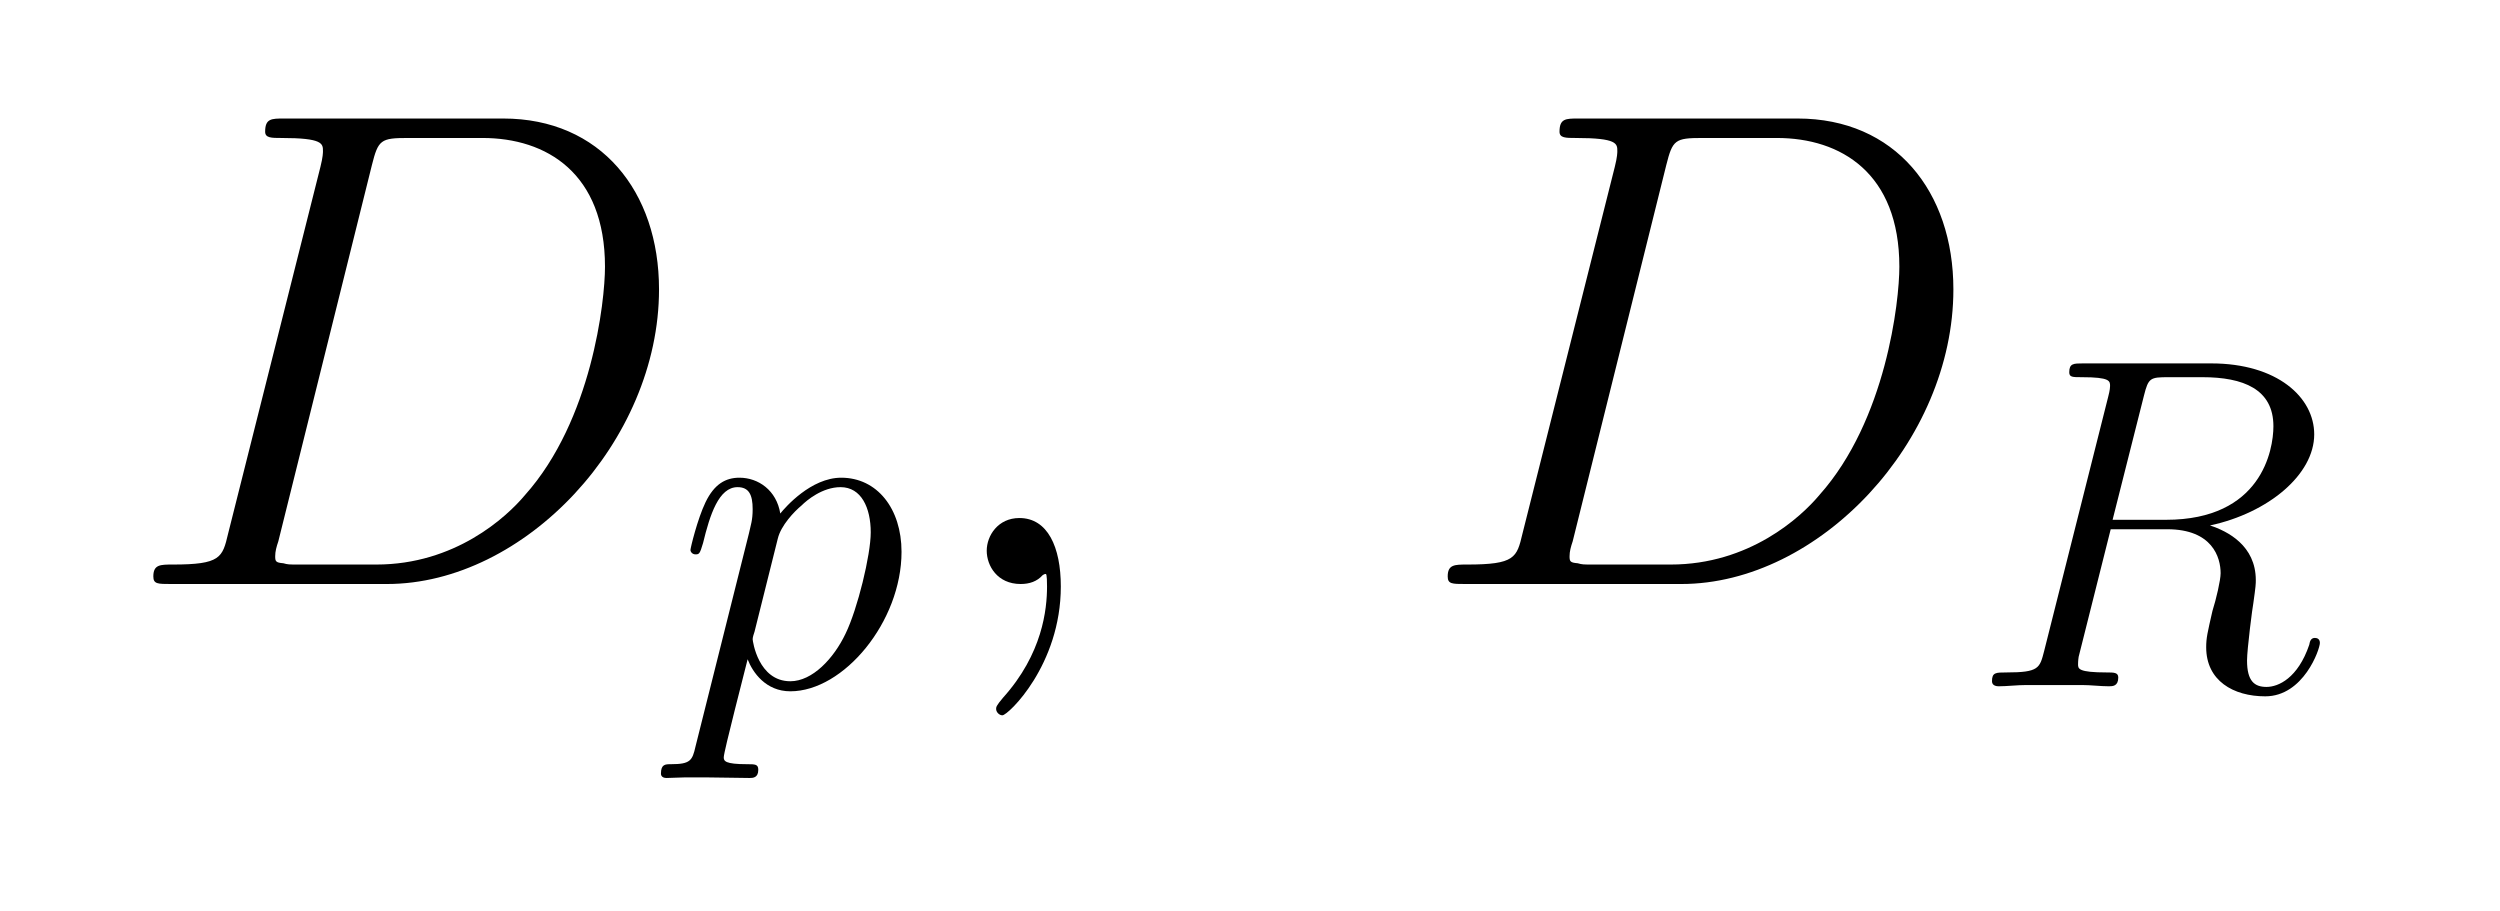
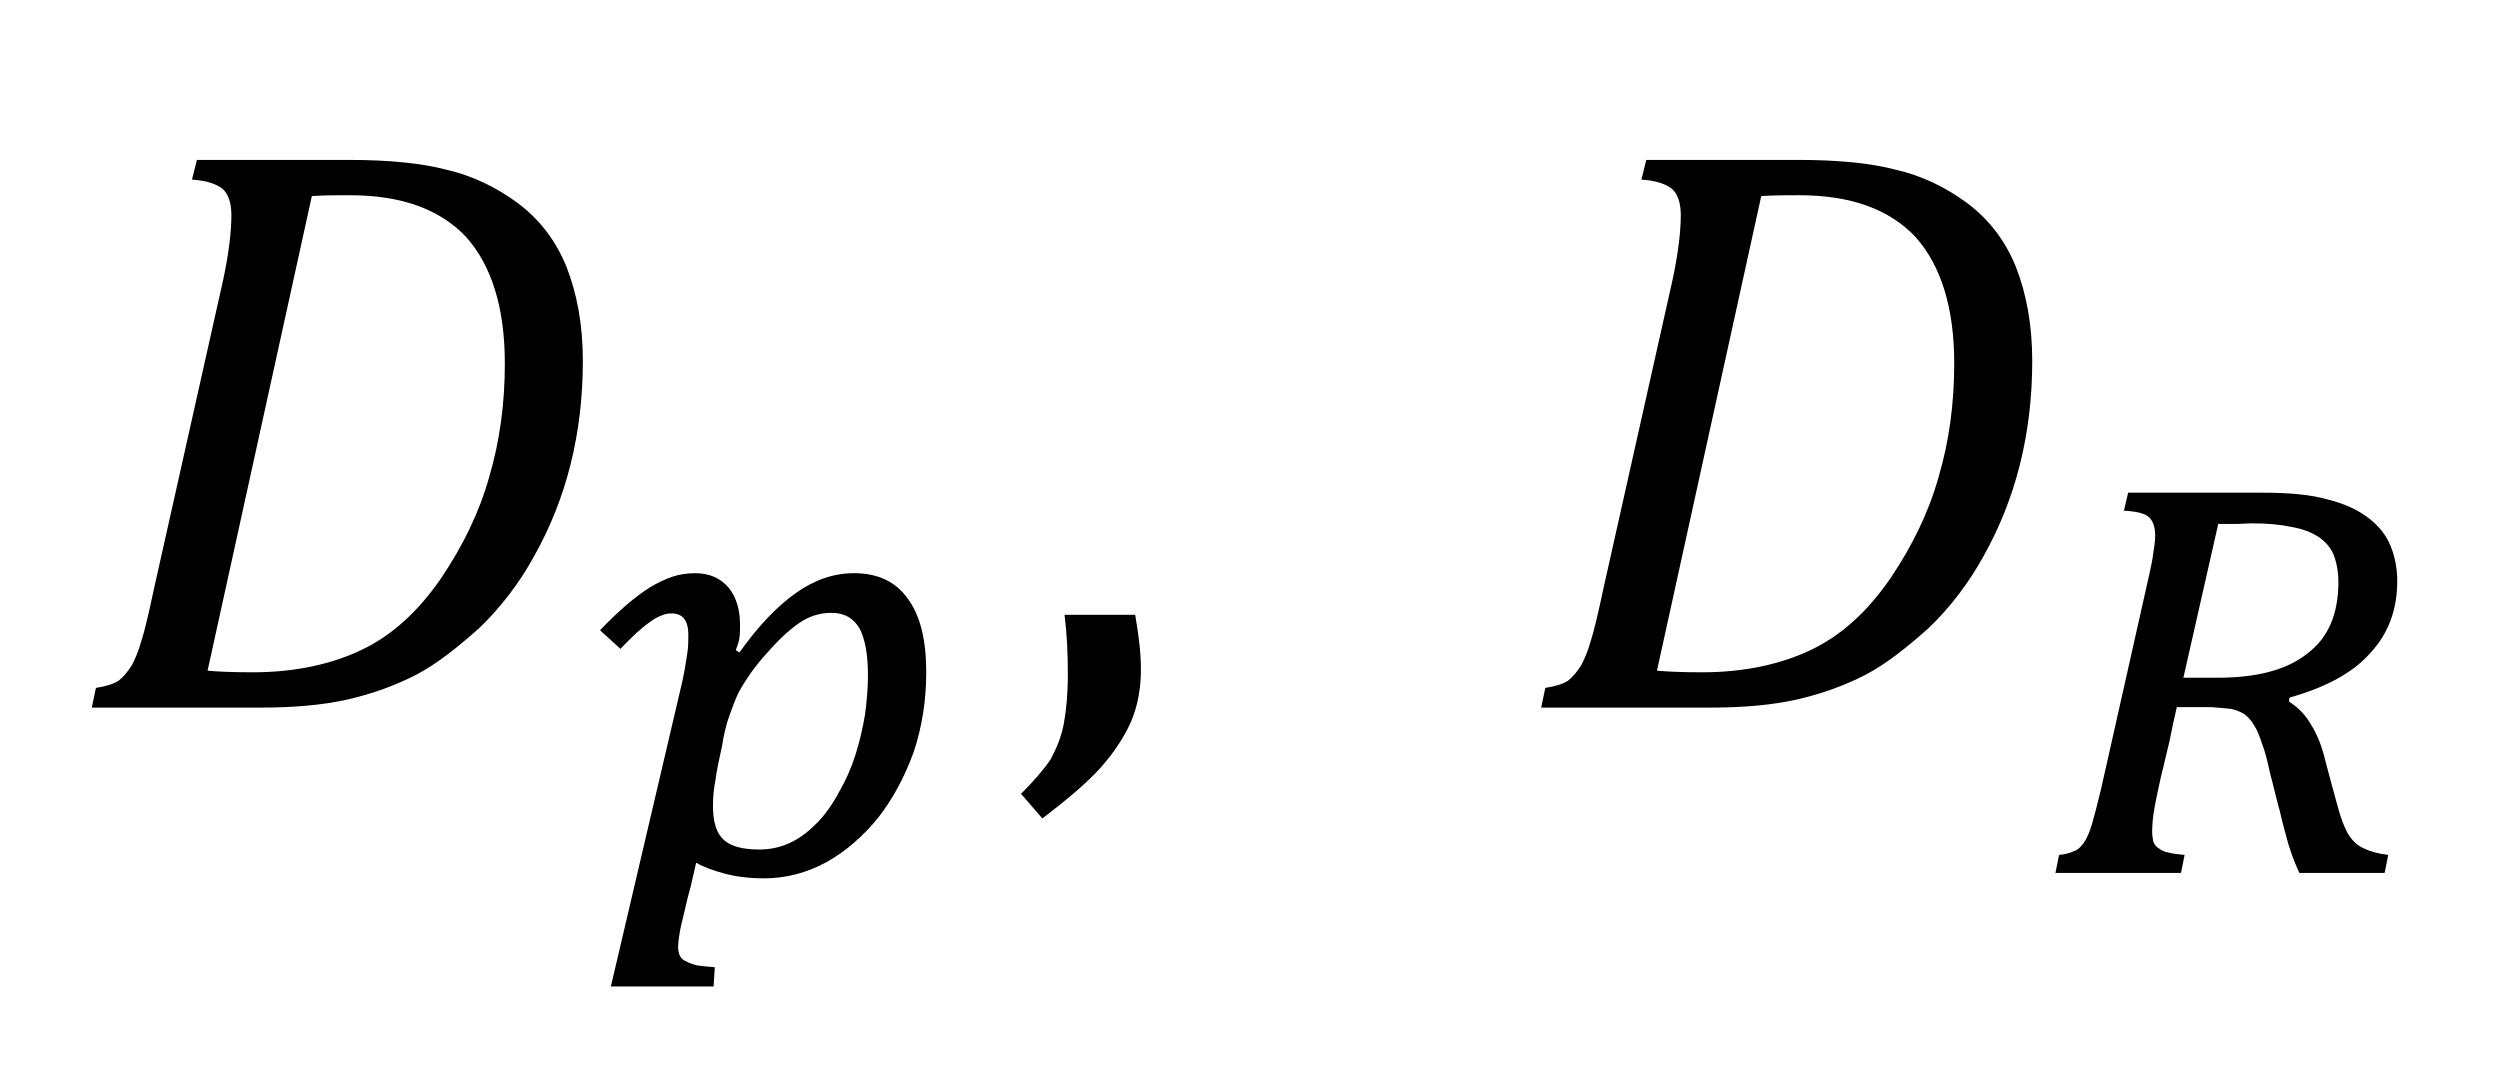
- <svg xmlns="http://www.w3.org/2000/svg" xmlns:xlink="http://www.w3.org/1999/xlink" width="62.183pt" height="22.648pt" viewBox="0 0 62.183 22.648">
+ <svg xmlns="http://www.w3.org/2000/svg" xmlns:xlink="http://www.w3.org/1999/xlink" version="1.1" width="66.868" height="28.76" viewBox="0 0 66.868 28.76">
  <defs>
-     <g>
-       <g id="glyph-0-0">
-         <path d="M 2.656 -1.25 C 2.516 -0.656 2.469 -0.484 1.281 -0.484 C 0.969 -0.484 0.797 -0.484 0.797 -0.188 C 0.797 0 0.906 0 1.234 0 L 6.609 0 C 10.031 0 13.375 -3.547 13.375 -7.328 C 13.375 -9.766 11.922 -11.578 9.5 -11.578 L 4.047 -11.578 C 3.734 -11.578 3.578 -11.578 3.578 -11.25 C 3.578 -11.094 3.734 -11.094 3.984 -11.094 C 5.016 -11.094 5.016 -10.953 5.016 -10.766 C 5.016 -10.734 5.016 -10.625 4.953 -10.375 Z M 6.234 -10.422 C 6.391 -11.047 6.453 -11.094 7.125 -11.094 L 8.984 -11.094 C 10.578 -11.094 12.031 -10.219 12.031 -7.891 C 12.031 -7.031 11.703 -4.078 10.047 -2.219 C 9.578 -1.656 8.297 -0.484 6.344 -0.484 L 4.406 -0.484 C 4.172 -0.484 4.141 -0.484 4.031 -0.516 C 3.844 -0.531 3.828 -0.562 3.828 -0.688 C 3.828 -0.812 3.859 -0.922 3.906 -1.062 Z M 6.234 -10.422 " />
+     <clipPath id="clip_1">
+       <path transform="matrix(1.22836,0,0,-1.22836,-627.1045,112.6454)" d="M510.52 68.29H564.957V91.704H510.52Z" />
+     </clipPath>
+     <clipPath id="clip_2">
+       <path transform="matrix(1.22836,0,0,-1.22836,-627.1045,112.6454)" d="M0 0H960V540H0Z" />
+     </clipPath>
+     <clipPath id="clip_3">
+       <path transform="matrix(1.22836,0,0,-1.22836,-627.1045,112.6454)" d="M0 0H960V540H0Z" clip-rule="evenodd" />
+     </clipPath>
+     <clipPath id="clip_4">
+       <path transform="matrix(1.22836,0,0,-1.22836,-627.1045,112.6454)" d="M0 0H960V540H0Z" clip-rule="evenodd" />
+     </clipPath>
+     <clipPath id="clip_5">
+       <path transform="matrix(1.22836,0,0,-1.22836,-627.1045,112.6454)" d="M20.16 17.047H59.76V37.44H20.16Z" clip-rule="evenodd" />
+     </clipPath>
+     <clipPath id="clip_6">
+       <path transform="matrix(1.22836,0,0,-1.22836,-627.1045,112.6454)" d="M0 0H960V540H0Z" clip-rule="evenodd" />
+     </clipPath>
+     <clipPath id="clip_7">
+       <path transform="matrix(1.22836,0,0,-1.22836,-627.1045,112.6454)" d="M0 0H960V540H0Z" clip-rule="evenodd" />
+     </clipPath>
+     <clipPath id="clip_8">
+       <path transform="matrix(1.22836,0,0,-1.22836,-627.1045,112.6454)" d="M0 0H960V540H0Z" clip-rule="evenodd" />
+     </clipPath>
+     <clipPath id="clip_9">
+       <path transform="matrix(1.22836,0,0,-1.22836,-627.1045,112.6454)" d="M0 0H960V540H0Z" clip-rule="evenodd" />
+     </clipPath>
+     <clipPath id="clip_10">
+       <path transform="matrix(1.22836,0,0,-1.22836,-627.1045,112.6454)" d="M0 0H960V540H0Z" clip-rule="evenodd" />
+     </clipPath>
+     <clipPath id="clip_11">
+       <path transform="matrix(1.22836,0,0,-1.22836,-627.1045,112.6454)" d="M0 0H960V540H0Z" clip-rule="evenodd" />
+     </clipPath>
+     <clipPath id="clip_12">
+       <path transform="matrix(1.22836,0,0,-1.22836,-627.1045,112.6454)" d="M0 0H960V540H0Z" clip-rule="evenodd" />
+     </clipPath>
+     <clipPath id="clip_13">
+       <path transform="matrix(1.22836,0,0,-1.22836,-627.1045,112.6454)" d="M0 0H960V540H0Z" clip-rule="evenodd" />
+     </clipPath>
+     <clipPath id="clip_14">
+       <path transform="matrix(1.22836,0,0,-1.22836,-627.1045,112.6454)" d="M0 0H960V540H0Z" clip-rule="evenodd" />
+     </clipPath>
+     <clipPath id="clip_15">
+       <path transform="matrix(1.22836,0,0,-1.22836,-627.1045,112.6454)" d="M0 0H960V540H0Z" clip-rule="evenodd" />
+     </clipPath>
+     <clipPath id="clip_16">
+       <path transform="matrix(1.22836,0,0,-1.22836,-627.1045,112.6454)" d="M0 0H960V540H0Z" clip-rule="evenodd" />
+     </clipPath>
+     <clipPath id="clip_17">
+       <path transform="matrix(1.22836,0,0,-1.22836,-627.1045,112.6454)" d="M0 0H960V540H0Z" clip-rule="evenodd" />
+     </clipPath>
+     <clipPath id="clip_18">
+       <path transform="matrix(1.22836,0,0,-1.22836,-627.1045,112.6454)" d="M0 0H960V540H0Z" clip-rule="evenodd" />
+     </clipPath>
+     <clipPath id="clip_19">
+       <path transform="matrix(1.22836,0,0,-1.22836,-627.1045,112.6454)" d="M0 0H960V540H0Z" clip-rule="evenodd" />
+     </clipPath>
+     <clipPath id="clip_20">
+       <path transform="matrix(1.22836,0,0,-1.22836,-627.1045,112.6454)" d="M79.92 364.51H212.42V392.974H79.92Z" clip-rule="evenodd" />
+     </clipPath>
+     <clipPath id="clip_21">
+       <path transform="matrix(1.22836,0,0,-1.22836,-627.1045,112.6454)" d="M0 0H960V540H0Z" clip-rule="evenodd" />
+     </clipPath>
+     <clipPath id="clip_22">
+       <path transform="matrix(1.22836,0,0,-1.22836,-627.1045,112.6454)" d="M0 0H960V540H0Z" clip-rule="evenodd" />
+     </clipPath>
+     <clipPath id="clip_23">
+       <path transform="matrix(1.22836,0,0,-1.22836,-627.1045,112.6454)" d="M0 0H960V540H0Z" clip-rule="evenodd" />
+     </clipPath>
+     <clipPath id="clip_24">
+       <path transform="matrix(1.22836,0,0,-1.22836,-627.1045,112.6454)" d="M0 0H960V540H0Z" clip-rule="evenodd" />
+     </clipPath>
+     <clipPath id="clip_25">
+       <path transform="matrix(1.22836,0,0,-1.22836,-627.1045,112.6454)" d="M0 0H960V540H0Z" clip-rule="evenodd" />
+     </clipPath>
+     <clipPath id="clip_26">
+       <path transform="matrix(1.22836,0,0,-1.22836,-627.1045,112.6454)" d="M0 0H960V540H0Z" clip-rule="evenodd" />
+     </clipPath>
+     <clipPath id="clip_27">
+       <path transform="matrix(1.22836,0,0,-1.22836,-627.1045,112.6454)" d="M0 0H960V540H0Z" clip-rule="evenodd" />
+     </clipPath>
+     <clipPath id="clip_28">
+       <path transform="matrix(1.22836,0,0,-1.22836,-627.1045,112.6454)" d="M0 0H960V540H0Z" clip-rule="evenodd" />
+     </clipPath>
+     <clipPath id="clip_29">
+       <path transform="matrix(1.22836,0,0,-1.22836,-627.1045,112.6454)" d="M0 0H960V540H0Z" clip-rule="evenodd" />
+     </clipPath>
+     <clipPath id="clip_30">
+       <path transform="matrix(1.22836,0,0,-1.22836,-627.1045,112.6454)" d="M529.99 365.59H607.99V391.894H529.99Z" clip-rule="evenodd" />
+     </clipPath>
+     <clipPath id="clip_31">
+       <path transform="matrix(1.22836,0,0,-1.22836,-627.1045,112.6454)" d="M0 0H960V540H0Z" clip-rule="evenodd" />
+     </clipPath>
+     <clipPath id="clip_32">
+       <path transform="matrix(1.22836,0,0,-1.22836,-627.1045,112.6454)" d="M0 0H960V540H0Z" clip-rule="evenodd" />
+     </clipPath>
+     <clipPath id="clip_33">
+       <path transform="matrix(1.22836,0,0,-1.22836,-627.1045,112.6454)" d="M0 0H960V540H0Z" clip-rule="evenodd" />
+     </clipPath>
+     <clipPath id="clip_34">
+       <path transform="matrix(1.22836,0,0,-1.22836,-627.1045,112.6454)" d="M0 0H960V540H0Z" clip-rule="evenodd" />
+     </clipPath>
+     <clipPath id="clip_35">
+       <path transform="matrix(1.22836,0,0,-1.22836,-627.1045,112.6454)" d="M0 0H960V540H0Z" clip-rule="evenodd" />
+     </clipPath>
+     <clipPath id="clip_36">
+       <path transform="matrix(1.22836,0,0,-1.22836,-627.1045,112.6454)" d="M62.04 70.224H114.384V93.504H62.04Z" clip-rule="evenodd" />
+     </clipPath>
+     <clipPath id="clip_37">
+       <path transform="matrix(1.22836,0,0,-1.22836,-627.1045,112.6454)" d="M0 0H960V540H0Z" clip-rule="evenodd" />
+     </clipPath>
+     <clipPath id="clip_38">
+       <path transform="matrix(1.22836,0,0,-1.22836,-627.1045,112.6454)" d="M0 0H960V540H0Z" clip-rule="evenodd" />
+     </clipPath>
+     <clipPath id="clip_39">
+       <path transform="matrix(1.22836,0,0,-1.22836,-627.1045,112.6454)" d="M0 0H960V540H0Z" clip-rule="evenodd" />
+     </clipPath>
+     <clipPath id="clip_40">
+       <path transform="matrix(1.22836,0,0,-1.22836,-627.1045,112.6454)" d="M0 0H960V540H0Z" clip-rule="evenodd" />
+     </clipPath>
+     <clipPath id="clip_41">
+       <path transform="matrix(1.22836,0,0,-1.22836,-627.1045,112.6454)" d="M0 0H960V540H0Z" clip-rule="evenodd" />
+     </clipPath>
+     <clipPath id="clip_42">
+       <path transform="matrix(1.22836,0,0,-1.22836,-627.1045,112.6454)" d="M0 0H960V540H0Z" clip-rule="evenodd" />
+     </clipPath>
+     <clipPath id="clip_43">
+       <path transform="matrix(1.22836,0,0,-1.22836,-627.1045,112.6454)" d="M0 0H960V540H0Z" clip-rule="evenodd" />
+     </clipPath>
+     <clipPath id="clip_44">
+       <path transform="matrix(1.22836,0,0,-1.22836,-627.1045,112.6454)" d="M511.99 70.224H564.79V93.504H511.99Z" clip-rule="evenodd" />
+     </clipPath>
+     <clipPath id="clip_45">
+       <path transform="matrix(1.22836,0,0,-1.22836,-627.1045,112.6454)" d="M0 0H960V540H0Z" clip-rule="evenodd" />
+     </clipPath>
+     <clipPath id="clip_46">
+       <path transform="matrix(1.22836,0,0,-1.22836,-627.1045,112.6454)" d="M0 0H960V540H0Z" clip-rule="evenodd" />
+     </clipPath>
+     <path id="font_47_1830" d="M.341 .667C.39 .667 .43 .663 .46 .655 .491 .648 .52 .634 .546 .615 .573 .595 .593 .569 .606 .537 .619 .504 .626 .466 .626 .422 .626 .378 .621 .336 .611 .296 .601 .256 .586 .219 .567 .185 .549 .152 .526 .122 .5 .097 .473 .073 .448 .053 .423 .04 .398 .027 .37 .017 .34 .01 .309 .003 .274 0 .233 0H.028L.033 .024C.046 .026 .055 .029 .061 .033 .067 .038 .072 .044 .077 .052 .081 .06 .085 .069 .088 .08 .092 .092 .097 .113 .104 .146L.188 .521C.195 .554 .198 .58 .198 .6 .198 .615 .194 .626 .187 .632 .179 .638 .167 .642 .15 .643L.156 .667H.341M.169 .045C.179 .044 .197 .043 .224 .043 .276 .043 .321 .053 .358 .071 .395 .089 .426 .118 .453 .157 .48 .197 .5 .238 .512 .281 .525 .325 .531 .371 .531 .419 .531 .487 .515 .538 .484 .573 .452 .607 .405 .624 .342 .624 .328 .624 .312 .624 .296 .623L.169 .045Z" />
+     <clipPath id="clip_48">
+       <path transform="matrix(1.22836,0,0,-1.22836,-627.1045,112.6454)" d="M0 0H960V540H0Z" clip-rule="evenodd" />
+     </clipPath>
+     <path id="font_47_3043" d="M.159 .319C.163 .337 .165 .352 .167 .364 .169 .376 .169 .387 .169 .396 .169 .42 .16 .432 .141 .432 .135 .432 .129 .431 .123 .428 .117 .426 .111 .422 .104 .417 .098 .413 .09 .406 .082 .399 .074 .391 .065 .383 .056 .373L.022 .404C.038 .421 .053 .435 .067 .447 .08 .458 .093 .468 .106 .476 .118 .483 .13 .489 .142 .493 .154 .497 .167 .499 .18 .499 .204 .499 .222 .491 .236 .475 .249 .459 .255 .438 .255 .413 .255 .405 .255 .398 .254 .391 .253 .384 .25 .377 .248 .371L.254 .367C.286 .412 .318 .445 .348 .466 .379 .488 .411 .499 .445 .499 .484 .499 .514 .485 .534 .457 .555 .429 .565 .388 .565 .334 .565 .287 .558 .243 .544 .201 .529 .16 .51 .124 .485 .092 .46 .061 .431 .036 .399 .018 .366 0 .331-.009 .295-.009 .27-.009 .247-.006 .229-.001 .21 .004 .194 .01 .182 .017 .179 .004 .176-.009 .173-.022 .169-.036 .166-.049 .163-.062 .16-.075 .157-.086 .155-.097 .153-.108 .152-.117 .152-.123 .152-.129 .153-.134 .155-.138 .157-.142 .16-.145 .165-.147 .17-.15 .176-.152 .184-.154 .191-.155 .201-.156 .213-.157L.211-.189H.04L.159 .319M.225 .211C.22 .188 .216 .17 .214 .154 .211 .139 .21 .125 .21 .111 .21 .084 .216 .066 .228 .055 .24 .044 .26 .039 .287 .039 .306 .039 .324 .043 .34 .051 .357 .059 .371 .071 .385 .085 .398 .099 .41 .116 .42 .135 .431 .154 .44 .174 .447 .196 .454 .218 .459 .24 .463 .263 .466 .285 .468 .308 .468 .329 .468 .364 .463 .39 .454 .407 .444 .424 .429 .433 .407 .433 .387 .433 .369 .427 .352 .415 .335 .403 .317 .386 .298 .364 .289 .354 .281 .344 .273 .333 .266 .323 .259 .312 .253 .301 .247 .289 .242 .275 .237 .261 .232 .247 .228 .23 .225 .211Z" />
+     <clipPath id="clip_49">
+       <path transform="matrix(1.22836,0,0,-1.22836,-627.1045,112.6454)" d="M0 0H960V540H0Z" clip-rule="evenodd" />
+     </clipPath>
+     <path id="font_47_481" d="M.151 .113C.155 .09 .158 .068 .158 .046 .158 .023 .154 .002 .146-.017 .138-.035 .126-.054 .109-.073 .092-.092 .068-.112 .038-.135L.012-.105C.028-.089 .04-.075 .048-.063 .055-.05 .061-.036 .064-.02 .067-.004 .069 .016 .069 .04 .069 .065 .068 .089 .065 .113H.151Z" />
+     <clipPath id="clip_50">
+       <path transform="matrix(1.22836,0,0,-1.22836,-627.1045,112.6454)" d="M0 0H960V540H0Z" clip-rule="evenodd" />
+     </clipPath>
+     <clipPath id="clip_51">
+       <path transform="matrix(1.22836,0,0,-1.22836,-627.1045,112.6454)" d="M0 0H960V540H0Z" clip-rule="evenodd" />
+     </clipPath>
+     <path id="font_47_3019" d="M.234 .276C.23 .259 .226 .24 .222 .22 .217 .2 .213 .181 .208 .162 .204 .143 .2 .126 .197 .109 .194 .093 .193 .079 .193 .069 .193 .062 .194 .057 .195 .052 .197 .047 .2 .043 .204 .041 .208 .038 .213 .035 .22 .034 .227 .032 .236 .031 .247 .03L.241 0H.032L.038 .03C.048 .031 .056 .033 .062 .036 .069 .038 .074 .043 .079 .05 .084 .057 .089 .068 .093 .082 .097 .096 .102 .115 .108 .14L.188 .496C.191 .51 .194 .523 .195 .534 .197 .545 .198 .554 .198 .562 .198 .576 .194 .587 .187 .593 .179 .599 .166 .602 .146 .603L.153 .633H.377C.42 .633 .456 .63 .484 .622 .513 .615 .536 .604 .553 .591 .57 .578 .583 .562 .59 .544 .597 .527 .601 .507 .601 .486 .601 .438 .586 .398 .556 .366 .527 .333 .482 .309 .422 .292 .422 .291 .421 .29 .421 .289 .421 .288 .421 .286 .421 .285 .437 .275 .449 .262 .458 .246 .468 .23 .476 .21 .482 .184 .49 .153 .497 .129 .502 .11 .507 .091 .513 .076 .519 .065 .526 .054 .534 .046 .545 .041 .555 .036 .569 .032 .586 .03L.58 0H.438C.432 .013 .426 .028 .42 .047 .415 .065 .41 .083 .406 .101 .399 .126 .394 .149 .389 .167 .385 .186 .381 .202 .376 .215 .372 .227 .368 .238 .363 .245 .359 .253 .353 .259 .347 .264 .341 .268 .333 .271 .325 .273 .316 .274 .305 .275 .292 .276H.234M.303 .325C.367 .325 .417 .338 .451 .365 .486 .391 .503 .431 .503 .484 .503 .502 .5 .517 .495 .53 .49 .542 .481 .552 .469 .56 .458 .567 .443 .573 .425 .576 .406 .58 .385 .582 .359 .582 .351 .582 .342 .581 .332 .581 .322 .581 .312 .581 .303 .581L.245 .325H.303Z" />
+     <clipPath id="clip_52">
+       <path transform="matrix(1.22836,0,0,-1.22836,-627.1045,112.6454)" d="M0 0H960V540H0Z" clip-rule="evenodd" />
+     </clipPath>
+     <clipPath id="clip_53">
+       <path transform="matrix(1.22836,0,0,-1.22836,-627.1045,112.6454)" d="M63 43.08H97.464V64.68H63Z" clip-rule="evenodd" />
+     </clipPath>
+     <clipPath id="clip_54">
+       <path transform="matrix(1.22836,0,0,-1.22836,-627.1045,112.6454)" d="M0 0H960V540H0Z" clip-rule="evenodd" />
+     </clipPath>
+     <clipPath id="clip_55">
+       <path transform="matrix(1.22836,0,0,-1.22836,-627.1045,112.6454)" d="M0 0H960V540H0Z" clip-rule="evenodd" />
+     </clipPath>
+     <clipPath id="clip_56">
+       <path transform="matrix(1.22836,0,0,-1.22836,-627.1045,112.6454)" d="M0 0H960V540H0Z" clip-rule="evenodd" />
+     </clipPath>
+     <clipPath id="clip_57">
+       <path transform="matrix(1.22836,0,0,-1.22836,-627.1045,112.6454)" d="M0 0H960V540H0Z" clip-rule="evenodd" />
+     </clipPath>
+     <clipPath id="clip_58">
+       <path transform="matrix(1.22836,0,0,-1.22836,-627.1045,112.6454)" d="M0 0H960V540H0Z" clip-rule="evenodd" />
+     </clipPath>
+     <clipPath id="clip_59">
+       <path transform="matrix(1.22836,0,0,-1.22836,-627.1045,112.6454)" d="M0 0H960V540H0Z" clip-rule="evenodd" />
+     </clipPath>
+     <clipPath id="clip_60">
+       <path transform="matrix(1.22836,0,0,-1.22836,-627.1045,112.6454)" d="M513.19 43.08H556.15V64.68H513.19Z" clip-rule="evenodd" />
+     </clipPath>
+     <clipPath id="clip_61">
+       <path transform="matrix(1.22836,0,0,-1.22836,-627.1045,112.6454)" d="M0 0H960V540H0Z" clip-rule="evenodd" />
+     </clipPath>
+     <clipPath id="clip_62">
+       <path transform="matrix(1.22836,0,0,-1.22836,-627.1045,112.6454)" d="M0 0H960V540H0Z" clip-rule="evenodd" />
+     </clipPath>
+     <clipPath id="clip_63">
+       <path transform="matrix(1.22836,0,0,-1.22836,-627.1045,112.6454)" d="M0 0H960V540H0Z" clip-rule="evenodd" />
+     </clipPath>
+     <clipPath id="clip_64">
+       <path transform="matrix(1.22836,0,0,-1.22836,-627.1045,112.6454)" d="M0 0H960V540H0Z" clip-rule="evenodd" />
+     </clipPath>
+     <clipPath id="clip_65">
+       <path transform="matrix(1.22836,0,0,-1.22836,-627.1045,112.6454)" d="M0 0H960V540H0Z" clip-rule="evenodd" />
+     </clipPath>
+     <clipPath id="clip_66">
+       <path transform="matrix(1.22836,0,0,-1.22836,-627.1045,112.6454)" d="M79.92 134.3H616.87V223.484H79.92Z" clip-rule="evenodd" />
+     </clipPath>
+     <clipPath id="clip_67">
+       <path transform="matrix(1.22836,0,0,-1.22836,-627.1045,112.6454)" d="M0 0H960V540H0Z" clip-rule="evenodd" />
+     </clipPath>
+     <clipPath id="clip_68">
+       <path transform="matrix(1.22836,0,0,-1.22836,-627.1045,112.6454)" d="M0 0H960V540H0Z" clip-rule="evenodd" />
+     </clipPath>
+     <clipPath id="clip_69">
+       <path transform="matrix(1.22836,0,0,-1.22836,-627.1045,112.6454)" d="M0 0H960V540H0Z" clip-rule="evenodd" />
+     </clipPath>
+     <clipPath id="clip_70">
+       <path transform="matrix(1.22836,0,0,-1.22836,-627.1045,112.6454)" d="M-0 0H960V540H-0Z" clip-rule="evenodd" />
+     </clipPath>
+     <clipPath id="clip_71">
+       <path transform="matrix(1.22836,0,0,-1.22836,-627.1045,112.6454)" d="M0 0H960V540H0Z" clip-rule="evenodd" />
+     </clipPath>
+     <clipPath id="clip_72">
+       <path transform="matrix(1.22836,0,0,-1.22836,-627.1045,112.6454)" d="M0 0H960V540H0Z" clip-rule="evenodd" />
+     </clipPath>
+     <clipPath id="clip_73">
+       <path transform="matrix(1.22836,0,0,-1.22836,-627.1045,112.6454)" d="M0 0H960V540H0Z" clip-rule="evenodd" />
+     </clipPath>
+     <clipPath id="clip_74">
+       <path transform="matrix(1.22836,0,0,-1.22836,-627.1045,112.6454)" d="M-0 0H960V540H-0Z" clip-rule="evenodd" />
+     </clipPath>
+     <clipPath id="clip_75">
+       <path transform="matrix(1.22836,0,0,-1.22836,-627.1045,112.6454)" d="M-0 0H960V540H-0Z" clip-rule="evenodd" />
+     </clipPath>
+     <clipPath id="clip_76">
+       <path transform="matrix(1.22836,0,0,-1.22836,-627.1045,112.6454)" d="M0 0H960V540H0Z" clip-rule="evenodd" />
+     </clipPath>
+     <clipPath id="clip_77">
+       <path transform="matrix(1.22836,0,0,-1.22836,-627.1045,112.6454)" d="M0 0H960V540H0Z" clip-rule="evenodd" />
+     </clipPath>
+     <clipPath id="clip_78">
+       <path transform="matrix(1.22836,0,0,-1.22836,-627.1045,112.6454)" d="M0 0H960V540H0Z" clip-rule="evenodd" />
+     </clipPath>
+     <clipPath id="clip_79">
+       <path transform="matrix(1.22836,0,0,-1.22836,-627.1045,112.6454)" d="M0 0H960V540H0Z" clip-rule="evenodd" />
+     </clipPath>
+     <clipPath id="clip_80">
+       <path transform="matrix(1.22836,0,0,-1.22836,-627.1045,112.6454)" d="M0 0H960V540H0Z" clip-rule="evenodd" />
+     </clipPath>
+     <clipPath id="clip_81">
+       <path transform="matrix(1.22836,0,0,-1.22836,-627.1045,112.6454)" d="M0 0H960V540H0Z" clip-rule="evenodd" />
+     </clipPath>
+     <clipPath id="clip_82">
+       <path transform="matrix(1.22836,0,0,-1.22836,-627.1045,112.6454)" d="M0 0H960V540H0Z" clip-rule="evenodd" />
+     </clipPath>
+     <clipPath id="clip_83">
+       <path transform="matrix(1.22836,0,0,-1.22836,-627.1045,112.6454)" d="M0 0H960V540H0Z" clip-rule="evenodd" />
+     </clipPath>
+     <clipPath id="clip_84">
+       <path transform="matrix(1.22836,0,0,-1.22836,-627.1045,112.6454)" d="M-0 0H960V540H-0Z" clip-rule="evenodd" />
+     </clipPath>
+     <clipPath id="clip_85">
+       <path transform="matrix(1.22836,0,0,-1.22836,-627.1045,112.6454)" d="M0 0H960V540H0Z" clip-rule="evenodd" />
+     </clipPath>
+     <clipPath id="clip_86">
+       <path transform="matrix(1.22836,0,0,-1.22836,-627.1045,112.6454)" d="M0 0H960V540H0Z" clip-rule="evenodd" />
+     </clipPath>
+     <clipPath id="clip_87">
+       <path transform="matrix(1.22836,0,0,-1.22836,-627.1045,112.6454)" d="M0 0H960V540H0Z" clip-rule="evenodd" />
+     </clipPath>
+     <clipPath id="clip_88">
+       <path transform="matrix(1.22836,0,0,-1.22836,-627.1045,112.6454)" d="M0 0H960V540H0Z" clip-rule="evenodd" />
+     </clipPath>
+     <clipPath id="clip_89">
+       <path transform="matrix(1.22836,0,0,-1.22836,-627.1045,112.6454)" d="M0 0H960V540H0Z" clip-rule="evenodd" />
+     </clipPath>
+     <clipPath id="clip_90">
+       <path transform="matrix(1.22836,0,0,-1.22836,-627.1045,112.6454)" d="M-0 0H960V540H-0Z" clip-rule="evenodd" />
+     </clipPath>
+     <clipPath id="clip_91">
+       <path transform="matrix(1.22836,0,0,-1.22836,-627.1045,112.6454)" d="M-0 0H960V540H-0Z" clip-rule="evenodd" />
+     </clipPath>
+     <clipPath id="clip_92">
+       <path transform="matrix(1.22836,0,0,-1.22836,-627.1045,112.6454)" d="M0 0H960V540H0Z" clip-rule="evenodd" />
+     </clipPath>
+     <clipPath id="clip_93">
+       <path transform="matrix(1.22836,0,0,-1.22836,-627.1045,112.6454)" d="M0 0H960V540H0Z" clip-rule="evenodd" />
+     </clipPath>
+     <clipPath id="clip_94">
+       <path transform="matrix(1.22836,0,0,-1.22836,-627.1045,112.6454)" d="M0 0H960V540H0Z" clip-rule="evenodd" />
+     </clipPath>
+     <clipPath id="clip_95">
+       <path transform="matrix(1.22836,0,0,-1.22836,-627.1045,112.6454)" d="M0 0H960V540H0Z" clip-rule="evenodd" />
+     </clipPath>
+     <clipPath id="clip_96">
+       <path transform="matrix(1.22836,0,0,-1.22836,-627.1045,112.6454)" d="M0 0H960V540H0Z" clip-rule="evenodd" />
+     </clipPath>
+     <clipPath id="clip_97">
+       <path transform="matrix(1.22836,0,0,-1.22836,-627.1045,112.6454)" d="M0 0H960V540H0Z" clip-rule="evenodd" />
+     </clipPath>
+     <clipPath id="clip_98">
+       <path transform="matrix(1.22836,0,0,-1.22836,-627.1045,112.6454)" d="M0 0H960V540H0Z" clip-rule="evenodd" />
+     </clipPath>
+     <clipPath id="clip_99">
+       <path transform="matrix(1.22836,0,0,-1.22836,-627.1045,112.6454)" d="M0 0H960V540H0Z" clip-rule="evenodd" />
+     </clipPath>
+     <clipPath id="clip_100">
+       <path transform="matrix(1.22836,0,0,-1.22836,-627.1045,112.6454)" d="M-0 0H960V540H-0Z" clip-rule="evenodd" />
+     </clipPath>
+     <clipPath id="clip_101">
+       <path transform="matrix(1.22836,0,0,-1.22836,-627.1045,112.6454)" d="M0 0H960V540H0Z" clip-rule="evenodd" />
+     </clipPath>
+     <clipPath id="clip_102">
+       <path transform="matrix(1.22836,0,0,-1.22836,-627.1045,112.6454)" d="M0 0H960V540H0Z" clip-rule="evenodd" />
+     </clipPath>
+     <clipPath id="clip_103">
+       <path transform="matrix(1.22836,0,0,-1.22836,-627.1045,112.6454)" d="M0 0H960V540H0Z" clip-rule="evenodd" />
+     </clipPath>
+     <clipPath id="clip_104">
+       <path transform="matrix(1.22836,0,0,-1.22836,-627.1045,112.6454)" d="M0 0H960V540H0Z" clip-rule="evenodd" />
+     </clipPath>
+     <clipPath id="clip_105">
+       <path transform="matrix(1.22836,0,0,-1.22836,-627.1045,112.6454)" d="M0 0H960V540H0Z" clip-rule="evenodd" />
+     </clipPath>
+     <clipPath id="clip_106">
+       <path transform="matrix(1.22836,0,0,-1.22836,-627.1045,112.6454)" d="M0 0H960V540H0Z" clip-rule="evenodd" />
+     </clipPath>
+     <clipPath id="clip_107">
+       <path transform="matrix(1.22836,0,0,-1.22836,-627.1045,112.6454)" d="M0 0H960V540H0Z" clip-rule="evenodd" />
+     </clipPath>
+     <clipPath id="clip_108">
+       <path transform="matrix(1.22836,0,0,-1.22836,-627.1045,112.6454)" d="M0 0H960V540H0Z" clip-rule="evenodd" />
+     </clipPath>
+     <clipPath id="clip_109">
+       <path transform="matrix(1.22836,0,0,-1.22836,-627.1045,112.6454)" d="M0 0H960V540H0Z" clip-rule="evenodd" />
+     </clipPath>
+     <clipPath id="clip_110">
+       <path transform="matrix(1.22836,0,0,-1.22836,-627.1045,112.6454)" d="M0 0H960V540H0Z" clip-rule="evenodd" />
+     </clipPath>
+     <clipPath id="clip_111">
+       <path transform="matrix(1.22836,0,0,-1.22836,-627.1045,112.6454)" d="M0 0H960V540H0Z" clip-rule="evenodd" />
+     </clipPath>
+     <clipPath id="clip_112">
+       <path transform="matrix(1.22836,0,0,-1.22836,-627.1045,112.6454)" d="M0 0H960V540H0Z" clip-rule="evenodd" />
+     </clipPath>
+     <clipPath id="clip_113">
+       <path transform="matrix(1.22836,0,0,-1.22836,-627.1045,112.6454)" d="M0 0H960V540H0Z" clip-rule="evenodd" />
+     </clipPath>
+     <clipPath id="clip_114">
+       <path transform="matrix(1.22836,0,0,-1.22836,-627.1045,112.6454)" d="M0 0H960V540H0Z" clip-rule="evenodd" />
+     </clipPath>
+     <clipPath id="clip_115">
+       <path transform="matrix(1.22836,0,0,-1.22836,-627.1045,112.6454)" d="M88.8 265.25H327.41V293.594H88.8Z" clip-rule="evenodd" />
+     </clipPath>
+     <clipPath id="clip_116">
+       <path transform="matrix(1.22836,0,0,-1.22836,-627.1045,112.6454)" d="M0 0H960V540H0Z" clip-rule="evenodd" />
+     </clipPath>
+     <clipPath id="clip_117">
+       <path transform="matrix(1.22836,0,0,-1.22836,-627.1045,112.6454)" d="M0 0H960V540H0Z" clip-rule="evenodd" />
+     </clipPath>
+     <clipPath id="clip_118">
+       <path transform="matrix(1.22836,0,0,-1.22836,-627.1045,112.6454)" d="M0 0H960V540H0Z" clip-rule="evenodd" />
+     </clipPath>
+     <clipPath id="clip_119">
+       <path transform="matrix(1.22836,0,0,-1.22836,-627.1045,112.6454)" d="M0 0H960V540H0Z" clip-rule="evenodd" />
+     </clipPath>
+     <clipPath id="clip_120">
+       <path transform="matrix(1.22836,0,0,-1.22836,-627.1045,112.6454)" d="M0 0H960V540H0Z" clip-rule="evenodd" />
+     </clipPath>
+     <clipPath id="clip_121">
+       <path transform="matrix(1.22836,0,0,-1.22836,-627.1045,112.6454)" d="M0 0H960V540H0Z" clip-rule="evenodd" />
+     </clipPath>
+     <clipPath id="clip_122">
+       <path transform="matrix(1.22836,0,0,-1.22836,-627.1045,112.6454)" d="M0 0H960V540H0Z" clip-rule="evenodd" />
+     </clipPath>
+     <clipPath id="clip_123">
+       <path transform="matrix(1.22836,0,0,-1.22836,-627.1045,112.6454)" d="M0 0H960V540H0Z" clip-rule="evenodd" />
+     </clipPath>
+     <clipPath id="clip_124">
+       <path transform="matrix(1.22836,0,0,-1.22836,-627.1045,112.6454)" d="M0 0H960V540H0Z" clip-rule="evenodd" />
+     </clipPath>
+     <clipPath id="clip_125">
+       <path transform="matrix(1.22836,0,0,-1.22836,-627.1045,112.6454)" d="M0 0H960V540H0Z" clip-rule="evenodd" />
+     </clipPath>
+     <clipPath id="clip_126">
+       <path transform="matrix(1.22836,0,0,-1.22836,-627.1045,112.6454)" d="M0 0H960V540H0Z" clip-rule="evenodd" />
+     </clipPath>
+     <clipPath id="clip_127">
+       <path transform="matrix(1.22836,0,0,-1.22836,-627.1045,112.6454)" d="M0 0H960V540H0Z" clip-rule="evenodd" />
+     </clipPath>
+     <clipPath id="clip_128">
+       <path transform="matrix(1.22836,0,0,-1.22836,-627.1045,112.6454)" d="M0 0H960V540H0Z" clip-rule="evenodd" />
+     </clipPath>
+     <clipPath id="clip_129">
+       <path transform="matrix(1.22836,0,0,-1.22836,-627.1045,112.6454)" d="M0 0H960V540H0Z" clip-rule="evenodd" />
+     </clipPath>
+     <clipPath id="clip_130">
+       <path transform="matrix(1.22836,0,0,-1.22836,-627.1045,112.6454)" d="M0 0H960V540H0Z" clip-rule="evenodd" />
+     </clipPath>
+     <clipPath id="clip_131">
+       <path transform="matrix(1.22836,0,0,-1.22836,-627.1045,112.6454)" d="M0 0H960V540H0Z" clip-rule="evenodd" />
+     </clipPath>
+     <clipPath id="clip_132">
+       <path transform="matrix(1.22836,0,0,-1.22836,-627.1045,112.6454)" d="M0 0H960V540H0Z" clip-rule="evenodd" />
+     </clipPath>
+     <clipPath id="clip_133">
+       <path transform="matrix(1.22836,0,0,-1.22836,-627.1045,112.6454)" d="M0 0H960V540H0Z" clip-rule="evenodd" />
+     </clipPath>
+     <clipPath id="clip_134">
+       <path transform="matrix(1.22836,0,0,-1.22836,-627.1045,112.6454)" d="M0 0H960V540H0Z" clip-rule="evenodd" />
+     </clipPath>
+     <clipPath id="clip_135">
+       <path transform="matrix(1.22836,0,0,-1.22836,-627.1045,112.6454)" d="M533.47 266.21H788.49V292.514H533.47Z" clip-rule="evenodd" />
+     </clipPath>
+     <clipPath id="clip_136">
+       <path transform="matrix(1.22836,0,0,-1.22836,-627.1045,112.6454)" d="M0 0H960V540H0Z" clip-rule="evenodd" />
+     </clipPath>
+     <clipPath id="clip_137">
+       <path transform="matrix(1.22836,0,0,-1.22836,-627.1045,112.6454)" d="M0 0H960V540H0Z" clip-rule="evenodd" />
+     </clipPath>
+     <clipPath id="clip_138">
+       <path transform="matrix(1.22836,0,0,-1.22836,-627.1045,112.6454)" d="M0 0H960V540H0Z" clip-rule="evenodd" />
+     </clipPath>
+     <clipPath id="clip_139">
+       <path transform="matrix(1.22836,0,0,-1.22836,-627.1045,112.6454)" d="M0 0H960V540H0Z" clip-rule="evenodd" />
+     </clipPath>
+     <clipPath id="clip_140">
+       <path transform="matrix(1.22836,0,0,-1.22836,-627.1045,112.6454)" d="M0 0H960V540H0Z" clip-rule="evenodd" />
+     </clipPath>
+     <clipPath id="clip_141">
+       <path transform="matrix(1.22836,0,0,-1.22836,-627.1045,112.6454)" d="M0 0H960V540H0Z" clip-rule="evenodd" />
+     </clipPath>
+     <clipPath id="clip_142">
+       <path transform="matrix(1.22836,0,0,-1.22836,-627.1045,112.6454)" d="M0 0H960V540H0Z" clip-rule="evenodd" />
+     </clipPath>
+     <clipPath id="clip_143">
+       <path transform="matrix(1.22836,0,0,-1.22836,-627.1045,112.6454)" d="M0 0H960V540H0Z" clip-rule="evenodd" />
+     </clipPath>
+     <clipPath id="clip_144">
+       <path transform="matrix(1.22836,0,0,-1.22836,-627.1045,112.6454)" d="M0 0H960V540H0Z" clip-rule="evenodd" />
+     </clipPath>
+     <clipPath id="clip_145">
+       <path transform="matrix(1.22836,0,0,-1.22836,-627.1045,112.6454)" d="M0 0H960V540H0Z" clip-rule="evenodd" />
+     </clipPath>
+     <clipPath id="clip_146">
+       <path transform="matrix(1.22836,0,0,-1.22836,-627.1045,112.6454)" d="M0 0H960V540H0Z" clip-rule="evenodd" />
+     </clipPath>
+     <clipPath id="clip_147">
+       <path transform="matrix(1.22836,0,0,-1.22836,-627.1045,112.6454)" d="M0 0H960V540H0Z" clip-rule="evenodd" />
+     </clipPath>
+     <clipPath id="clip_148">
+       <path transform="matrix(1.22836,0,0,-1.22836,-627.1045,112.6454)" d="M0 0H960V540H0Z" clip-rule="evenodd" />
+     </clipPath>
+     <clipPath id="clip_149">
+       <path transform="matrix(1.22836,0,0,-1.22836,-627.1045,112.6454)" d="M0 0H960V540H0Z" clip-rule="evenodd" />
+     </clipPath>
+     <clipPath id="clip_150">
+       <path transform="matrix(1.22836,0,0,-1.22836,-627.1045,112.6454)" d="M0 0H960V540H0Z" clip-rule="evenodd" />
+     </clipPath>
+     <clipPath id="clip_151">
+       <path transform="matrix(1.22836,0,0,-1.22836,-627.1045,112.6454)" d="M0 0H960V540H0Z" clip-rule="evenodd" />
+     </clipPath>
+     <clipPath id="clip_152">
+       <path transform="matrix(1.22836,0,0,-1.22836,-627.1045,112.6454)" d="M0 0H960V540H0Z" clip-rule="evenodd" />
+     </clipPath>
+     <clipPath id="clip_153">
+       <path transform="matrix(1.22836,0,0,-1.22836,-627.1045,112.6454)" d="M247 300.1H465V420H247Z" clip-rule="evenodd" />
+     </clipPath>
+     <clipPath id="clip_154">
+       <path transform="matrix(1.22836,0,0,-1.22836,-627.1045,112.6454)" d="M697 300.1H915V420H697Z" clip-rule="evenodd" />
+     </clipPath>
+   </defs>
+   <g clip-path="url(#clip_1)">
+     <g clip-path="url(#clip_2)">
+       <g clip-path="url(#clip_3)">
+ </g>
+       <g clip-path="url(#clip_4)">
+ </g>
+       <g clip-path="url(#clip_5)">
+ </g>
+       <g clip-path="url(#clip_6)">
+ </g>
+       <g clip-path="url(#clip_7)">
+ </g>
+       <g clip-path="url(#clip_8)">
+ </g>
+       <g clip-path="url(#clip_9)">
+ </g>
+       <g clip-path="url(#clip_10)">
+ </g>
+       <g clip-path="url(#clip_11)">
+ </g>
+       <g clip-path="url(#clip_12)">
+ </g>
+       <g clip-path="url(#clip_13)">
+ </g>
+       <g clip-path="url(#clip_14)">
+ </g>
+       <g clip-path="url(#clip_15)">
+ </g>
+       <g clip-path="url(#clip_16)">
+ </g>
+       <g clip-path="url(#clip_17)">
+ </g>
+       <g clip-path="url(#clip_18)">
+ </g>
+       <g clip-path="url(#clip_19)">
+ </g>
+       <g clip-path="url(#clip_20)">
+ </g>
+       <g clip-path="url(#clip_21)">
+ </g>
+       <g clip-path="url(#clip_22)">
+ </g>
+       <g clip-path="url(#clip_23)">
+ </g>
+       <g clip-path="url(#clip_24)">
+ </g>
+       <g clip-path="url(#clip_25)">
+ </g>
+       <g clip-path="url(#clip_26)">
+ </g>
+       <g clip-path="url(#clip_27)">
+ </g>
+       <g clip-path="url(#clip_28)">
+ </g>
+       <g clip-path="url(#clip_29)">
+ </g>
+       <g clip-path="url(#clip_30)">
+ </g>
+       <g clip-path="url(#clip_31)">
+ </g>
+       <g clip-path="url(#clip_32)">
+ </g>
+       <g clip-path="url(#clip_33)">
+ </g>
+       <g clip-path="url(#clip_34)">
+ </g>
+       <g clip-path="url(#clip_35)">
+ </g>
+       <g clip-path="url(#clip_36)">
+ </g>
+       <g clip-path="url(#clip_37)">
+ </g>
+       <g clip-path="url(#clip_38)">
+ </g>
+       <g clip-path="url(#clip_39)">
+ </g>
+       <g clip-path="url(#clip_40)">
+ </g>
+       <g clip-path="url(#clip_41)">
+ </g>
+       <g clip-path="url(#clip_42)">
+ </g>
+       <g clip-path="url(#clip_43)">
+ </g>
+       <g clip-path="url(#clip_44)">
+ </g>
+       <g clip-path="url(#clip_45)">
+ </g>
+       <g clip-path="url(#clip_46)">
+         <use data-text="𝐷" xlink:href="#font_47_1830" transform="matrix(21.96308,0,0,-21.96308,1.840515,18.92647)" />
      </g>
-       <g id="glyph-0-1">
-         <path d="M 3.312 0.062 C 3.312 -0.922 2.984 -1.641 2.281 -1.641 C 1.75 -1.641 1.469 -1.203 1.469 -0.828 C 1.469 -0.453 1.734 0 2.312 0 C 2.531 0 2.719 -0.062 2.859 -0.219 C 2.906 -0.25 2.922 -0.25 2.938 -0.25 C 2.969 -0.25 2.969 -0.016 2.969 0.062 C 2.969 0.625 2.859 1.734 1.875 2.828 C 1.703 3.031 1.703 3.062 1.703 3.109 C 1.703 3.188 1.781 3.266 1.859 3.266 C 2 3.266 3.312 2.016 3.312 0.062 Z M 3.312 0.062 " />
+       <g clip-path="url(#clip_48)">
+         <use data-text="𝑝" xlink:href="#font_47_3043" transform="matrix(16.06695,0,0,-16.06695,15.69635,23.34857)" />
      </g>
-       <g id="glyph-1-0">
-         <path d="M 0.5 1.5 C 0.422 1.844 0.375 1.938 -0.109 1.938 C -0.25 1.938 -0.359 1.938 -0.359 2.172 C -0.359 2.188 -0.359 2.281 -0.219 2.281 C -0.078 2.281 0.094 2.266 0.25 2.266 L 0.75 2.266 C 1 2.266 1.594 2.281 1.844 2.281 C 1.922 2.281 2.062 2.281 2.062 2.078 C 2.062 1.938 1.984 1.938 1.781 1.938 C 1.234 1.938 1.203 1.859 1.203 1.766 C 1.203 1.625 1.734 -0.406 1.797 -0.672 C 1.922 -0.344 2.25 0.125 2.859 0.125 C 4.188 0.125 5.625 -1.609 5.625 -3.344 C 5.625 -4.422 5.016 -5.188 4.125 -5.188 C 3.375 -5.188 2.734 -4.453 2.609 -4.297 C 2.516 -4.875 2.062 -5.188 1.594 -5.188 C 1.25 -5.188 0.969 -5.031 0.75 -4.578 C 0.547 -4.156 0.375 -3.438 0.375 -3.391 C 0.375 -3.344 0.422 -3.281 0.5 -3.281 C 0.594 -3.281 0.609 -3.297 0.688 -3.562 C 0.859 -4.266 1.078 -4.953 1.547 -4.953 C 1.828 -4.953 1.922 -4.766 1.922 -4.406 C 1.922 -4.125 1.875 -4.016 1.828 -3.797 Z M 2.547 -3.672 C 2.625 -4 2.953 -4.344 3.141 -4.5 C 3.266 -4.625 3.656 -4.953 4.109 -4.953 C 4.625 -4.953 4.859 -4.438 4.859 -3.828 C 4.859 -3.266 4.531 -1.922 4.234 -1.312 C 3.938 -0.688 3.406 -0.125 2.859 -0.125 C 2.062 -0.125 1.922 -1.125 1.922 -1.172 C 1.922 -1.219 1.953 -1.312 1.969 -1.359 Z M 2.547 -3.672 " />
+       <g clip-path="url(#clip_49)">
+         <use data-text="," xlink:href="#font_47_481" transform="matrix(21.96308,0,0,-21.96308,27.04639,18.92647)" />
      </g>
-       <g id="glyph-1-1">
-         <path d="M 4.328 -7.234 C 4.438 -7.672 4.484 -7.688 4.938 -7.688 L 5.781 -7.688 C 6.797 -7.688 7.547 -7.391 7.547 -6.469 C 7.547 -5.875 7.25 -4.141 4.875 -4.141 L 3.547 -4.141 Z M 5.969 -4 C 7.422 -4.312 8.562 -5.266 8.562 -6.266 C 8.562 -7.188 7.641 -8.031 6 -8.031 L 2.812 -8.031 C 2.578 -8.031 2.469 -8.031 2.469 -7.812 C 2.469 -7.688 2.547 -7.688 2.781 -7.688 C 3.484 -7.688 3.484 -7.594 3.484 -7.469 C 3.484 -7.453 3.484 -7.375 3.438 -7.203 L 1.844 -0.875 C 1.734 -0.453 1.719 -0.344 0.906 -0.344 C 0.641 -0.344 0.547 -0.344 0.547 -0.125 C 0.547 0 0.688 0 0.719 0 C 0.922 0 1.172 -0.031 1.406 -0.031 L 2.781 -0.031 C 3 -0.031 3.25 0 3.453 0 C 3.547 0 3.688 0 3.688 -0.219 C 3.688 -0.344 3.578 -0.344 3.406 -0.344 C 2.688 -0.344 2.688 -0.438 2.688 -0.547 C 2.688 -0.562 2.688 -0.641 2.703 -0.734 L 3.5 -3.906 L 4.906 -3.906 C 6.031 -3.906 6.234 -3.203 6.234 -2.812 C 6.234 -2.641 6.125 -2.172 6.031 -1.875 C 5.906 -1.328 5.875 -1.203 5.875 -0.969 C 5.875 -0.141 6.547 0.25 7.344 0.25 C 8.297 0.25 8.703 -0.922 8.703 -1.078 C 8.703 -1.172 8.641 -1.203 8.578 -1.203 C 8.484 -1.203 8.453 -1.125 8.438 -1.031 C 8.156 -0.203 7.672 0.016 7.375 0.016 C 7.078 0.016 6.891 -0.125 6.891 -0.641 C 6.891 -0.922 7.031 -2 7.047 -2.062 C 7.109 -2.5 7.109 -2.547 7.109 -2.641 C 7.109 -3.5 6.406 -3.859 5.969 -4 Z M 5.969 -4 " />
+       <g clip-path="url(#clip_50)">
+         <use data-text="𝐷" xlink:href="#font_47_1830" transform="matrix(21.96308,0,0,-21.96308,40.60755,18.92647)" />
      </g>
+       <g clip-path="url(#clip_51)">
+         <use data-text="𝑅" xlink:href="#font_47_3019" transform="matrix(16.06695,0,0,-16.06695,54.46344,23.34857)" />
+       </g>
+       <g clip-path="url(#clip_52)">
+ </g>
+       <g clip-path="url(#clip_53)">
+ </g>
+       <g clip-path="url(#clip_54)">
+ </g>
+       <g clip-path="url(#clip_55)">
+ </g>
+       <g clip-path="url(#clip_56)">
+ </g>
+       <g clip-path="url(#clip_57)">
+ </g>
+       <g clip-path="url(#clip_58)">
+ </g>
+       <g clip-path="url(#clip_59)">
+ </g>
+       <g clip-path="url(#clip_60)">
+ </g>
+       <g clip-path="url(#clip_61)">
+ </g>
+       <g clip-path="url(#clip_62)">
+ </g>
+       <g clip-path="url(#clip_63)">
+ </g>
+       <g clip-path="url(#clip_64)">
+ </g>
+       <g clip-path="url(#clip_65)">
+ </g>
+       <g clip-path="url(#clip_66)">
+ </g>
+       <g clip-path="url(#clip_67)">
+ </g>
+       <g clip-path="url(#clip_68)">
+ </g>
+       <g clip-path="url(#clip_69)">
+ </g>
+       <g clip-path="url(#clip_70)">
+ </g>
+       <g clip-path="url(#clip_71)">
+ </g>
+       <g clip-path="url(#clip_72)">
+ </g>
+       <g clip-path="url(#clip_73)">
+ </g>
+       <g clip-path="url(#clip_74)">
+ </g>
+       <g clip-path="url(#clip_75)">
+ </g>
+       <g clip-path="url(#clip_76)">
+ </g>
+       <g clip-path="url(#clip_77)">
+ </g>
+       <g clip-path="url(#clip_78)">
+ </g>
+       <g clip-path="url(#clip_79)">
+ </g>
+       <g clip-path="url(#clip_80)">
+ </g>
+       <g clip-path="url(#clip_81)">
+ </g>
+       <g clip-path="url(#clip_82)">
+ </g>
+       <g clip-path="url(#clip_83)">
+ </g>
+       <g clip-path="url(#clip_84)">
+ </g>
+       <g clip-path="url(#clip_85)">
+ </g>
+       <g clip-path="url(#clip_86)">
+ </g>
+       <g clip-path="url(#clip_87)">
+ </g>
+       <g clip-path="url(#clip_88)">
+ </g>
+       <g clip-path="url(#clip_89)">
+ </g>
+       <g clip-path="url(#clip_90)">
+ </g>
+       <g clip-path="url(#clip_91)">
+ </g>
+       <g clip-path="url(#clip_92)">
+ </g>
+       <g clip-path="url(#clip_93)">
+ </g>
+       <g clip-path="url(#clip_94)">
+ </g>
+       <g clip-path="url(#clip_95)">
+ </g>
+       <g clip-path="url(#clip_96)">
+ </g>
+       <g clip-path="url(#clip_97)">
+ </g>
+       <g clip-path="url(#clip_98)">
+ </g>
+       <g clip-path="url(#clip_99)">
+ </g>
+       <g clip-path="url(#clip_100)">
+ </g>
+       <g clip-path="url(#clip_101)">
+ </g>
+       <g clip-path="url(#clip_102)">
+ </g>
+       <g clip-path="url(#clip_103)">
+ </g>
+       <g clip-path="url(#clip_104)">
+ </g>
+       <g clip-path="url(#clip_105)">
+ </g>
+       <g clip-path="url(#clip_106)">
+ </g>
+       <g clip-path="url(#clip_107)">
+ </g>
+       <g clip-path="url(#clip_108)">
+ </g>
+       <g clip-path="url(#clip_109)">
+ </g>
+       <g clip-path="url(#clip_110)">
+ </g>
+       <g clip-path="url(#clip_111)">
+ </g>
+       <g clip-path="url(#clip_112)">
+ </g>
+       <g clip-path="url(#clip_113)">
+ </g>
+       <g clip-path="url(#clip_114)">
+ </g>
+       <g clip-path="url(#clip_115)">
+ </g>
+       <g clip-path="url(#clip_116)">
+ </g>
+       <g clip-path="url(#clip_117)">
+ </g>
+       <g clip-path="url(#clip_118)">
+ </g>
+       <g clip-path="url(#clip_119)">
+ </g>
+       <g clip-path="url(#clip_120)">
+ </g>
+       <g clip-path="url(#clip_121)">
+ </g>
+       <g clip-path="url(#clip_122)">
+ </g>
+       <g clip-path="url(#clip_123)">
+ </g>
+       <g clip-path="url(#clip_124)">
+ </g>
+       <g clip-path="url(#clip_125)">
+ </g>
+       <g clip-path="url(#clip_126)">
+ </g>
+       <g clip-path="url(#clip_127)">
+ </g>
+       <g clip-path="url(#clip_128)">
+ </g>
+       <g clip-path="url(#clip_129)">
+ </g>
+       <g clip-path="url(#clip_130)">
+ </g>
+       <g clip-path="url(#clip_131)">
+ </g>
+       <g clip-path="url(#clip_132)">
+ </g>
+       <g clip-path="url(#clip_133)">
+ </g>
+       <g clip-path="url(#clip_134)">
+ </g>
+       <g clip-path="url(#clip_135)">
+ </g>
+       <g clip-path="url(#clip_136)">
+ </g>
+       <g clip-path="url(#clip_137)">
+ </g>
+       <g clip-path="url(#clip_138)">
+ </g>
+       <g clip-path="url(#clip_139)">
+ </g>
+       <g clip-path="url(#clip_140)">
+ </g>
+       <g clip-path="url(#clip_141)">
+ </g>
+       <g clip-path="url(#clip_142)">
+ </g>
+       <g clip-path="url(#clip_143)">
+ </g>
+       <g clip-path="url(#clip_144)">
+ </g>
+       <g clip-path="url(#clip_145)">
+ </g>
+       <g clip-path="url(#clip_146)">
+ </g>
+       <g clip-path="url(#clip_147)">
+ </g>
+       <g clip-path="url(#clip_148)">
+ </g>
+       <g clip-path="url(#clip_149)">
+ </g>
+       <g clip-path="url(#clip_150)">
+ </g>
+       <g clip-path="url(#clip_151)">
+ </g>
+       <g clip-path="url(#clip_152)">
+ </g>
+       <g clip-path="url(#clip_153)">
+ </g>
+       <g clip-path="url(#clip_154)">
+ </g>
    </g>
-   </defs>
-   <g fill="rgb(0%, 0%, 0%)" fill-opacity="1">
-     <use xlink:href="#glyph-0-0" x="3.017" y="14.526" />
-   </g>
-   <g fill="rgb(0%, 0%, 0%)" fill-opacity="1">
-     <use xlink:href="#glyph-1-0" x="16.799" y="17.07" />
-   </g>
-   <g fill="rgb(0%, 0%, 0%)" fill-opacity="1">
-     <use xlink:href="#glyph-0-1" x="23.074" y="14.526" />
-   </g>
-   <g fill="rgb(0%, 0%, 0%)" fill-opacity="1">
-     <use xlink:href="#glyph-0-0" x="35.212" y="14.526" />
-   </g>
-   <g fill="rgb(0%, 0%, 0%)" fill-opacity="1">
-     <use xlink:href="#glyph-1-1" x="49" y="17.07" />
  </g>
</svg>
